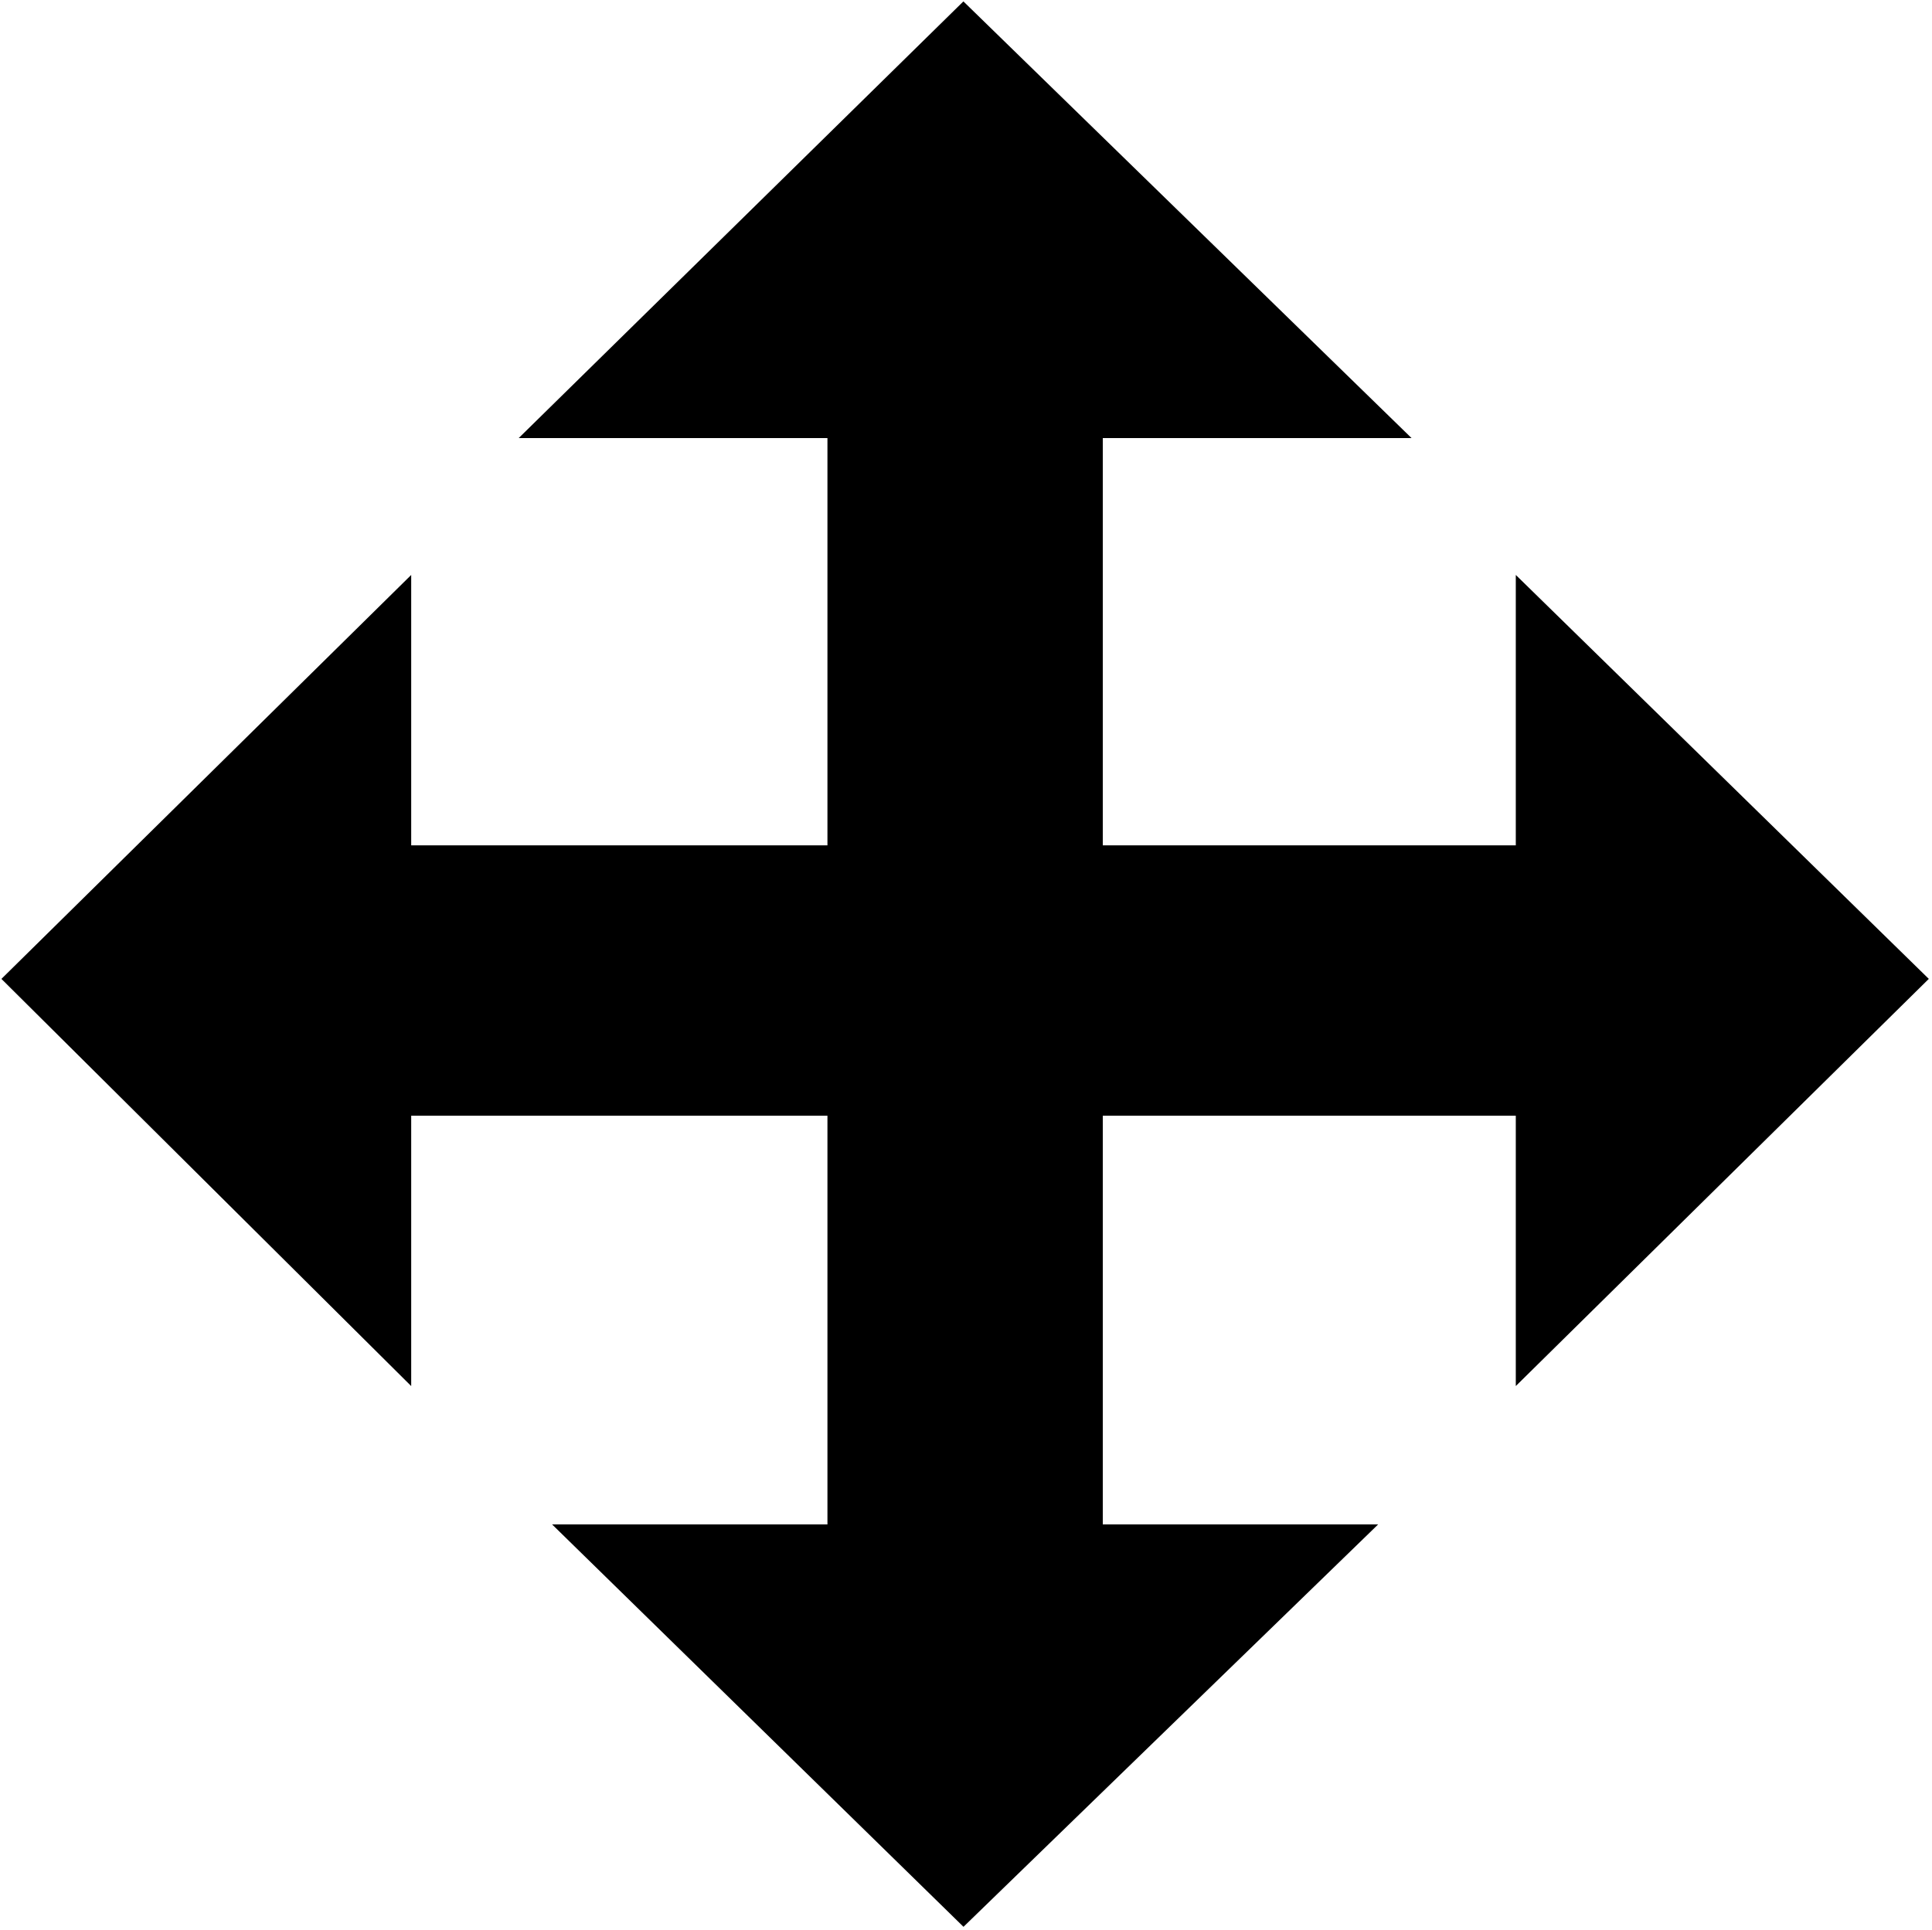
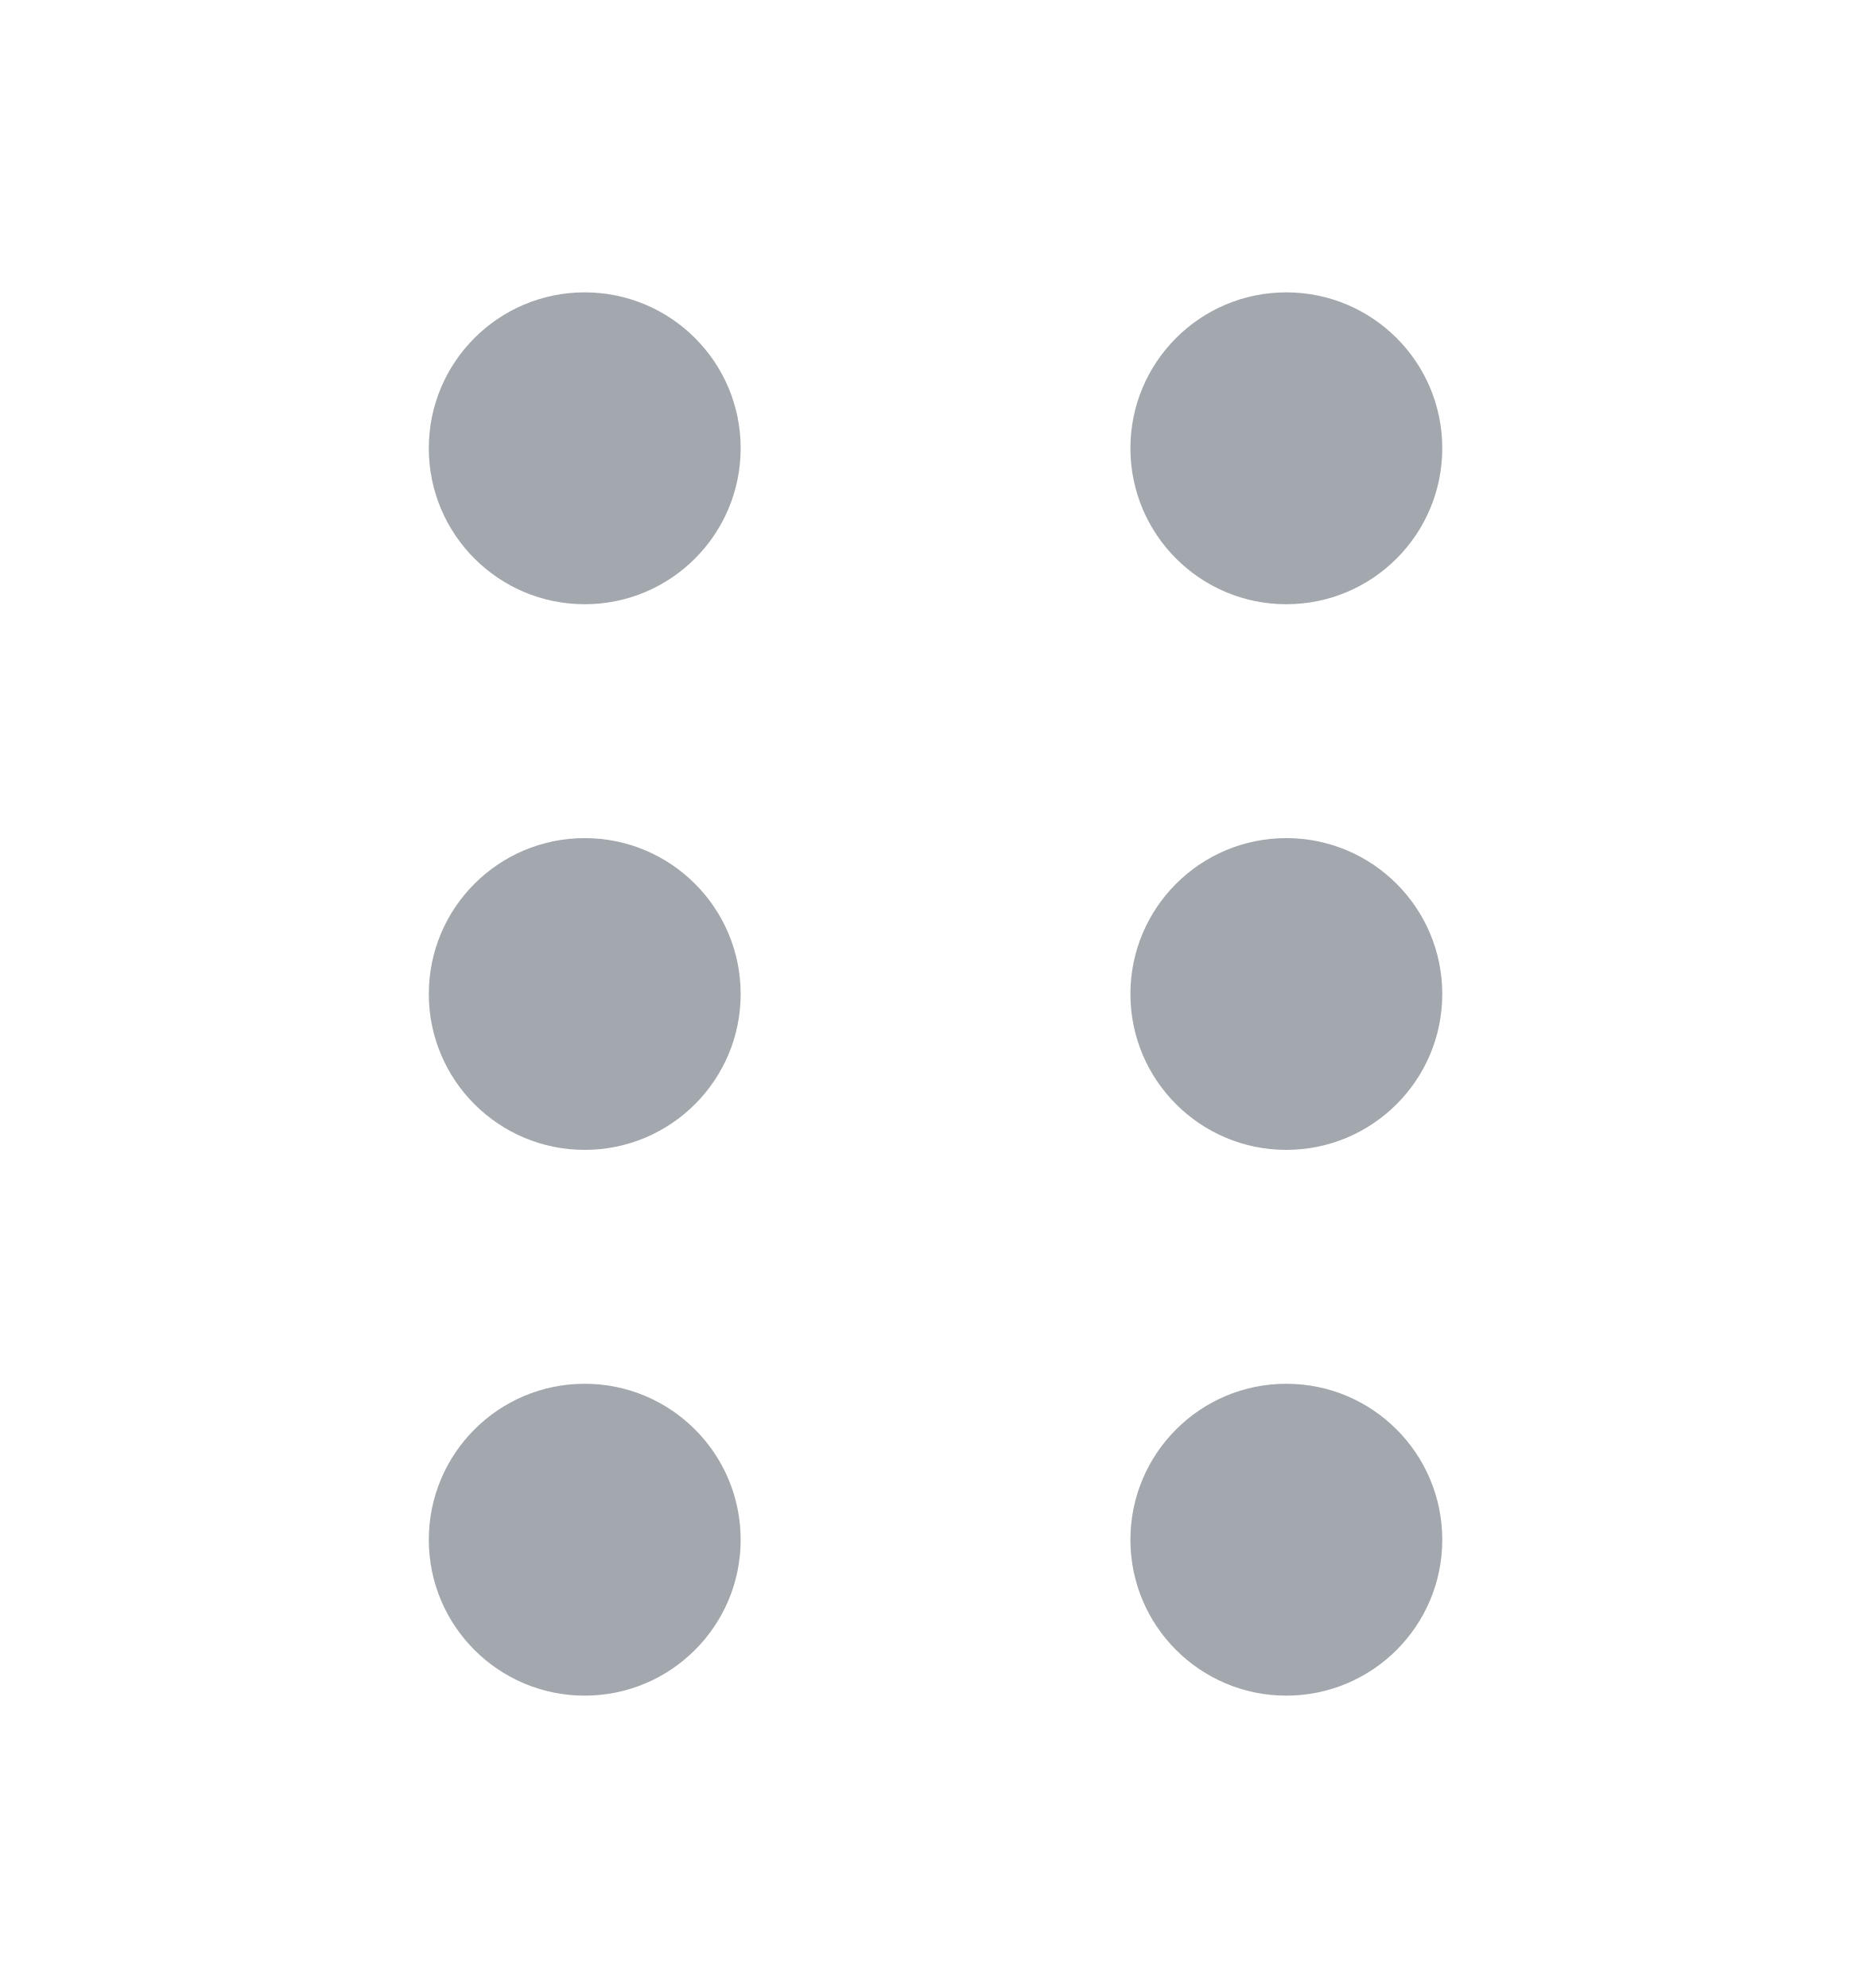
- <svg xmlns="http://www.w3.org/2000/svg" class="svg-icon" style="width: 1.001em; height: 1em;vertical-align: middle;fill: currentColor;overflow: hidden;" viewBox="0 0 1025 1024" version="1.1">
-   <path d="M585.075 232.471h-73.618 237.427L511.121 0.743 275.188 232.471h163.801v216.123H218.15v143.48h220.839v216.906h146.086V592.073h219.121V448.594h-219.121V232.471z m-73.906 790.041l219.984-213.533H292.911l218.257 213.525zM0.74 519.478l217.41 216.075V305.114L0.74 519.478z m803.455-214.364V735.545l219.121-216.075-219.121-214.364z" />
+ <svg xmlns="http://www.w3.org/2000/svg" width="16" height="17" viewBox="0 0 16 17" fill="none">
+   <path fill-rule="evenodd" clip-rule="evenodd" d="M6.334 13.167C6.334 12.43 5.737 11.833 5 11.833C4.264 11.833 3.667 12.43 3.667 13.167C3.667 13.903 4.264 14.5 5 14.5C5.737 14.5 6.334 13.903 6.334 13.167ZM5 7.167C5.737 7.167 6.334 7.764 6.334 8.5C6.334 9.236 5.737 9.833 5 9.833C4.264 9.833 3.667 9.236 3.667 8.5C3.667 7.764 4.264 7.167 5 7.167ZM5 2.5C5.737 2.5 6.334 3.097 6.334 3.833C6.334 4.57 5.737 5.167 5 5.167C4.264 5.167 3.667 4.57 3.667 3.833C3.667 3.097 4.264 2.5 5 2.5Z" fill="#A3A8AE" />
+   <path fill-rule="evenodd" clip-rule="evenodd" d="M12.334 13.167C12.334 12.43 11.737 11.833 11 11.833C10.264 11.833 9.667 12.43 9.667 13.167C9.667 13.903 10.264 14.5 11 14.5C11.737 14.5 12.334 13.903 12.334 13.167ZM11 7.167C11.737 7.167 12.334 7.764 12.334 8.5C12.334 9.236 11.737 9.833 11 9.833C10.264 9.833 9.667 9.236 9.667 8.5C9.667 7.764 10.264 7.167 11 7.167ZM11 2.5C11.737 2.5 12.334 3.097 12.334 3.833C12.334 4.57 11.737 5.167 11 5.167C10.264 5.167 9.667 4.57 9.667 3.833C9.667 3.097 10.264 2.5 11 2.5Z" fill="#A3A8AE" />
</svg>
